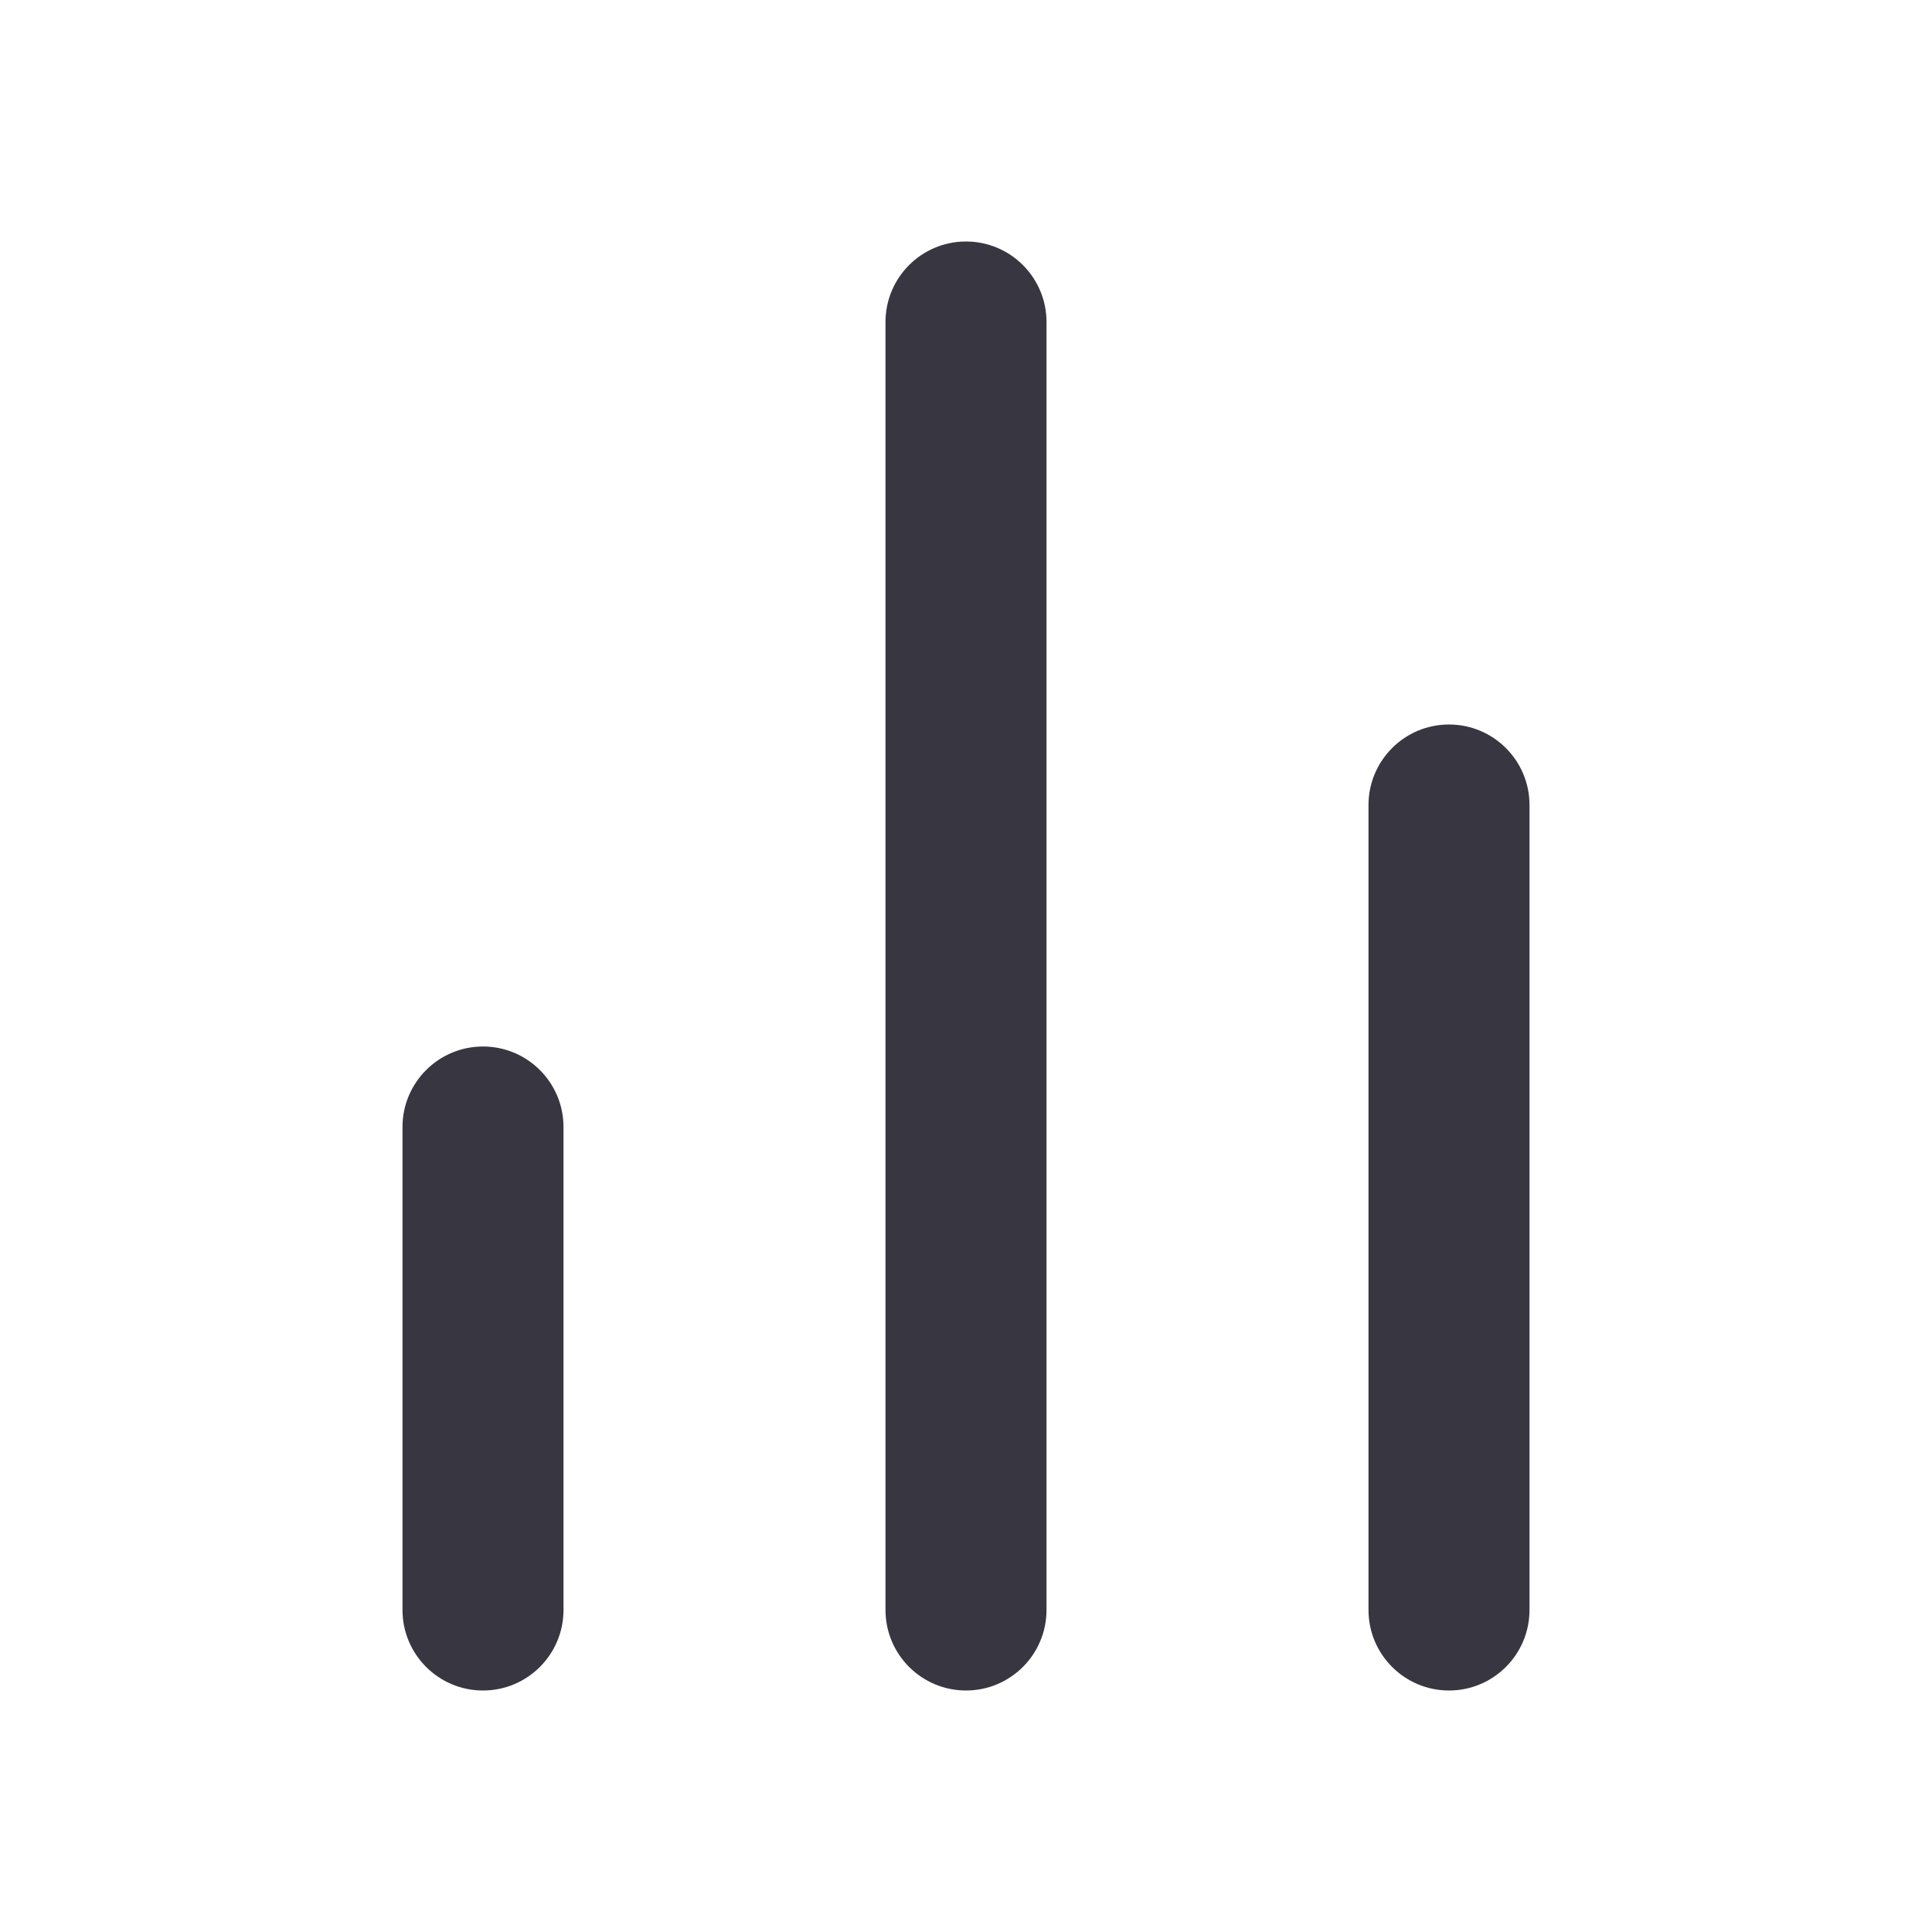
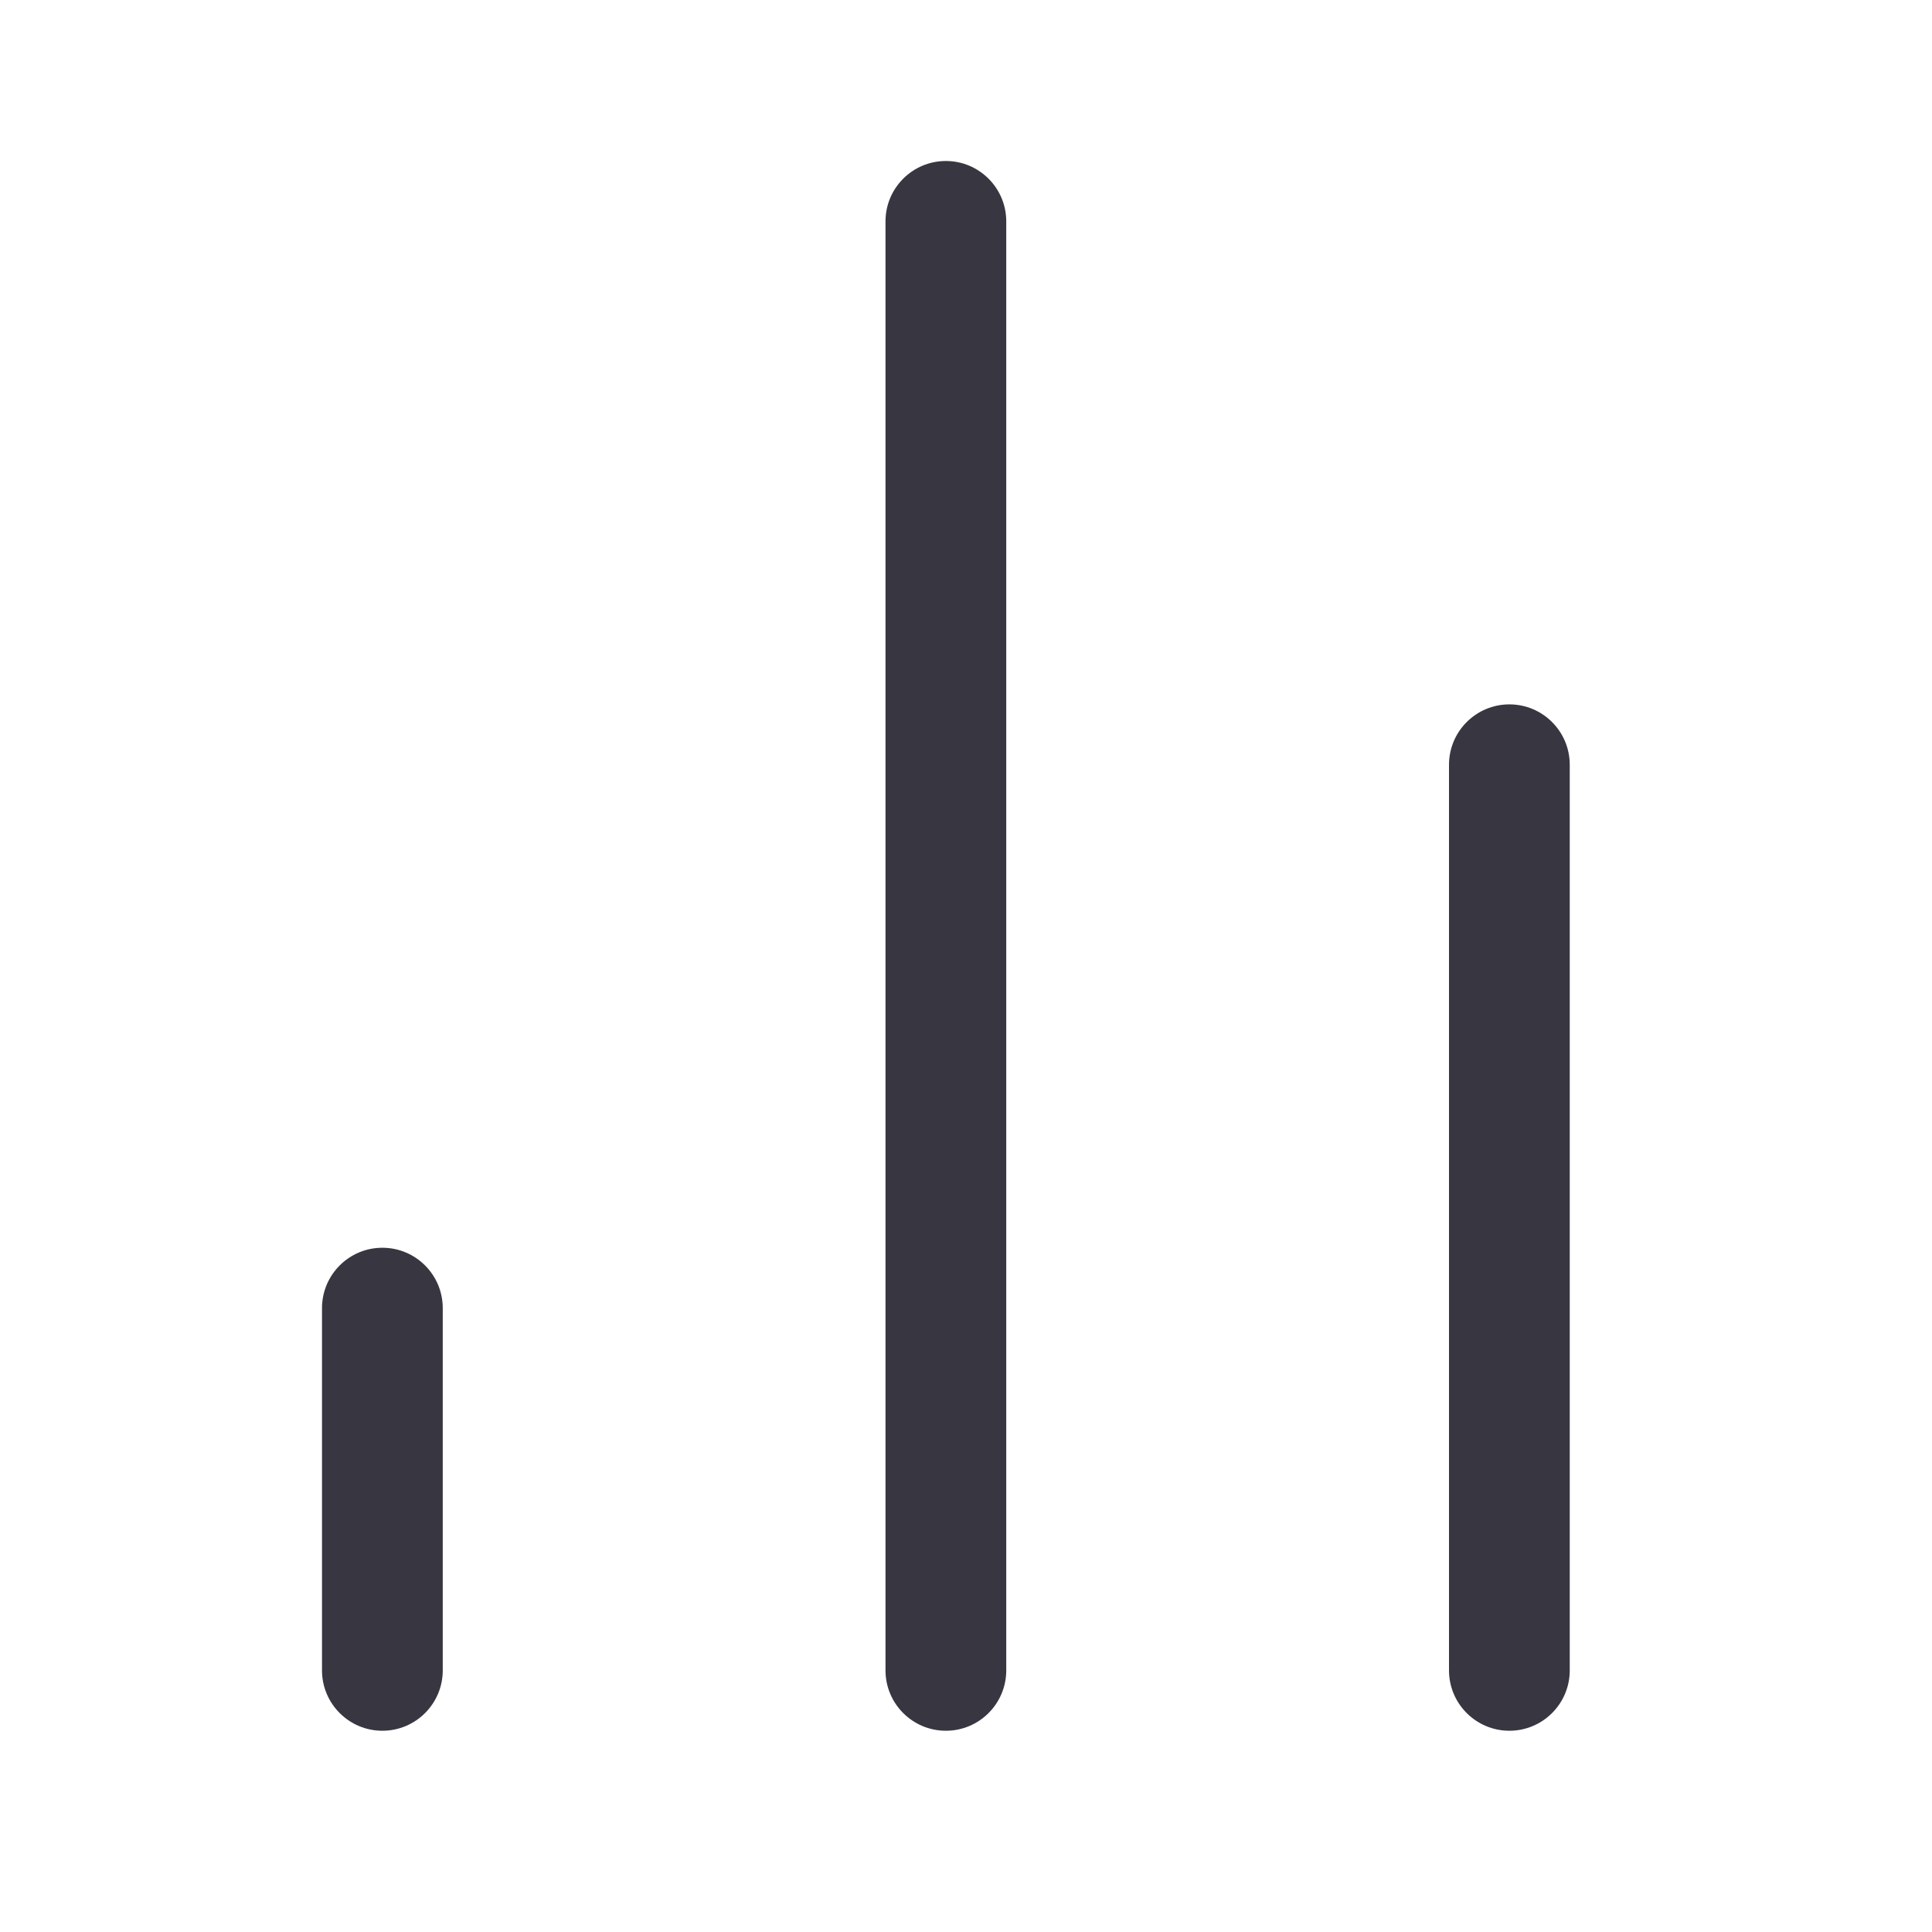
<svg xmlns="http://www.w3.org/2000/svg" width="24" height="24" viewBox="0 0 24 24" fill="none">
-   <mask id="mask0_565_4807" style="mask-type:alpha" maskUnits="userSpaceOnUse" x="5" y="3" width="14" height="18">
-     <path d="M12 3C12.552 3 13 3.448 13 4V20C13 20.552 12.552 21 12 21C11.448 21 11 20.552 11 20V4C11 3.448 11.448 3 12 3Z" fill="#383641" />
-     <path d="M18 9C18.552 9 19 9.448 19 10V20C19 20.552 18.552 21 18 21C17.448 21 17 20.552 17 20V10C17 9.448 17.448 9 18 9Z" fill="#383641" />
-     <path d="M7 14C7 13.448 6.552 13 6 13C5.448 13 5 13.448 5 14V20C5 20.552 5.448 21 6 21C6.552 21 7 20.552 7 20V14Z" fill="#383641" />
+   <mask id="mask0_565_4807" style="mask-type:alpha" maskUnits="userSpaceOnUse" x="4" y="2" width="16" height="20">
+     <path fill-rule="evenodd" clip-rule="evenodd" d="M11.75 2C12.164 2 12.5 2.336 12.5 2.75V20.75C12.5 21.164 12.164 21.5 11.75 21.5C11.336 21.5 11 21.164 11 20.75V2.75C11 2.336 11.336 2 11.75 2ZM18.75 8.75C19.164 8.75 19.5 9.086 19.5 9.5V20.75C19.5 21.164 19.164 21.5 18.75 21.5C18.336 21.5 18 21.164 18 20.75V9.5C18 9.086 18.336 8.75 18.75 8.75ZM4.75 15.5C5.164 15.5 5.5 15.836 5.5 16.25V20.75C5.5 21.164 5.164 21.5 4.75 21.5C4.336 21.5 4 21.164 4 20.75V16.25C4 15.836 4.336 15.5 4.75 15.5Z" fill="#383641" />
  </mask>
  <g mask="url(#mask0_565_4807)">
    <rect width="24" height="24" fill="#383641" />
  </g>
</svg>
